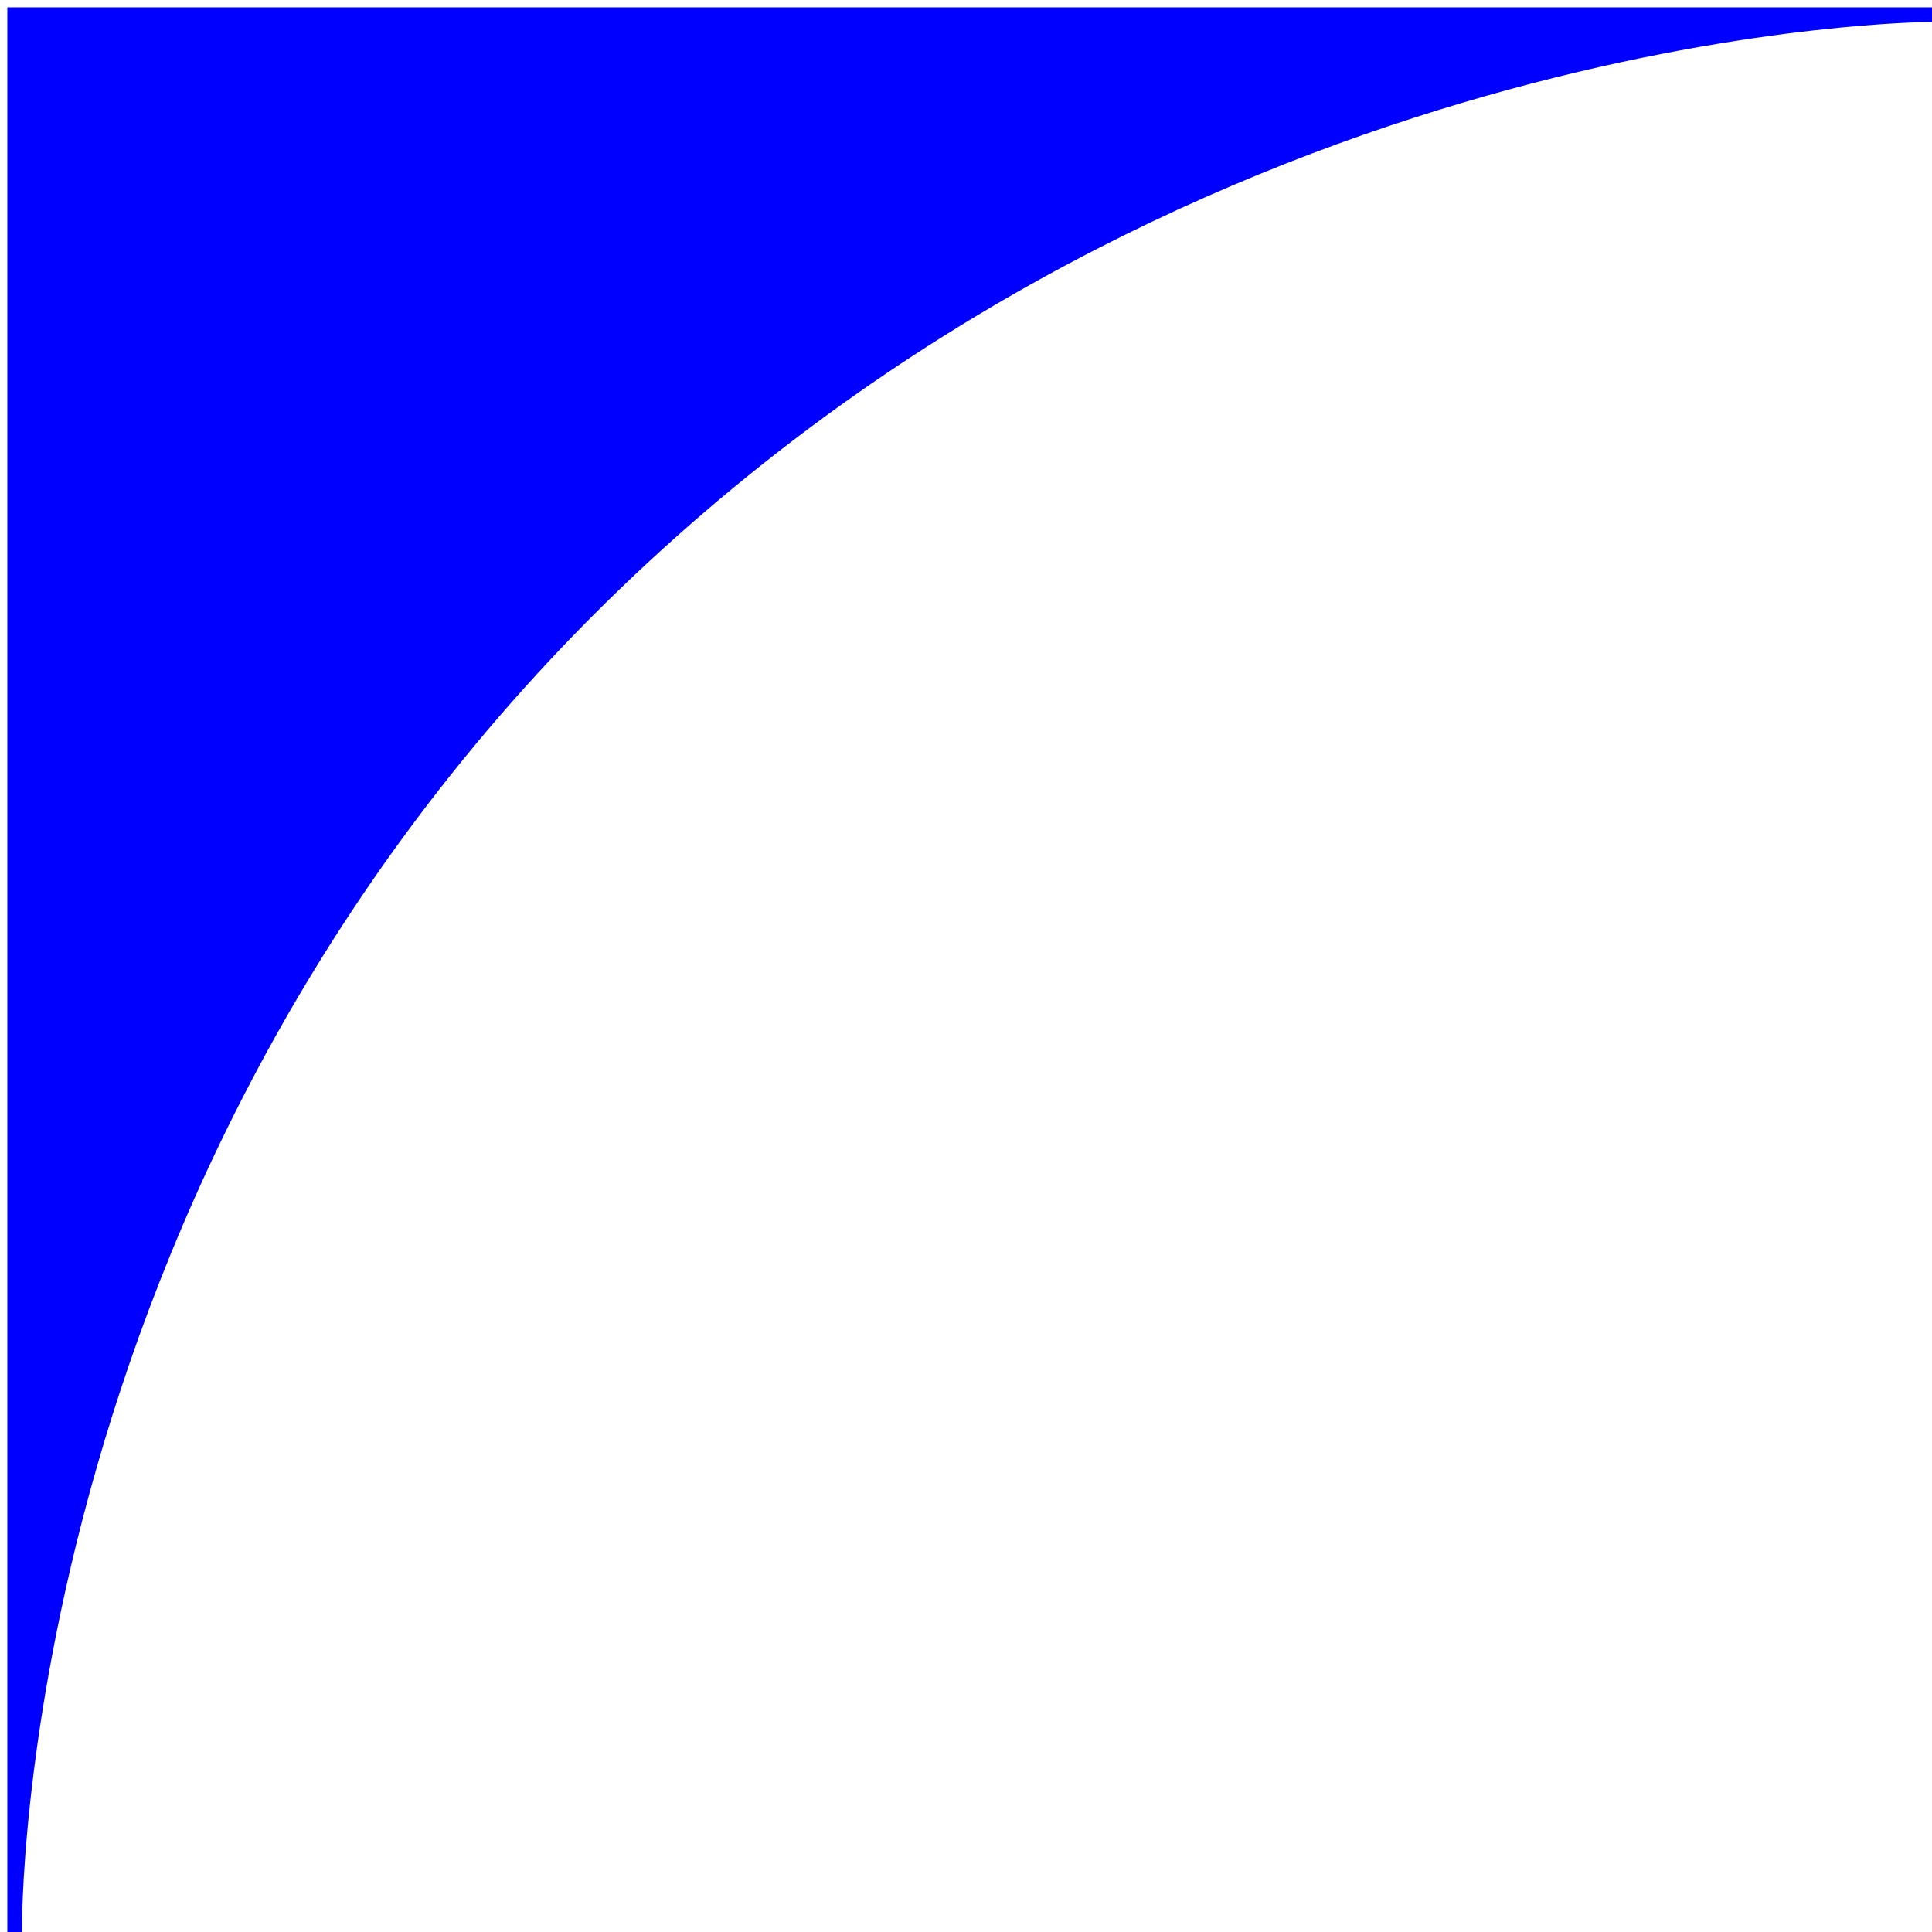
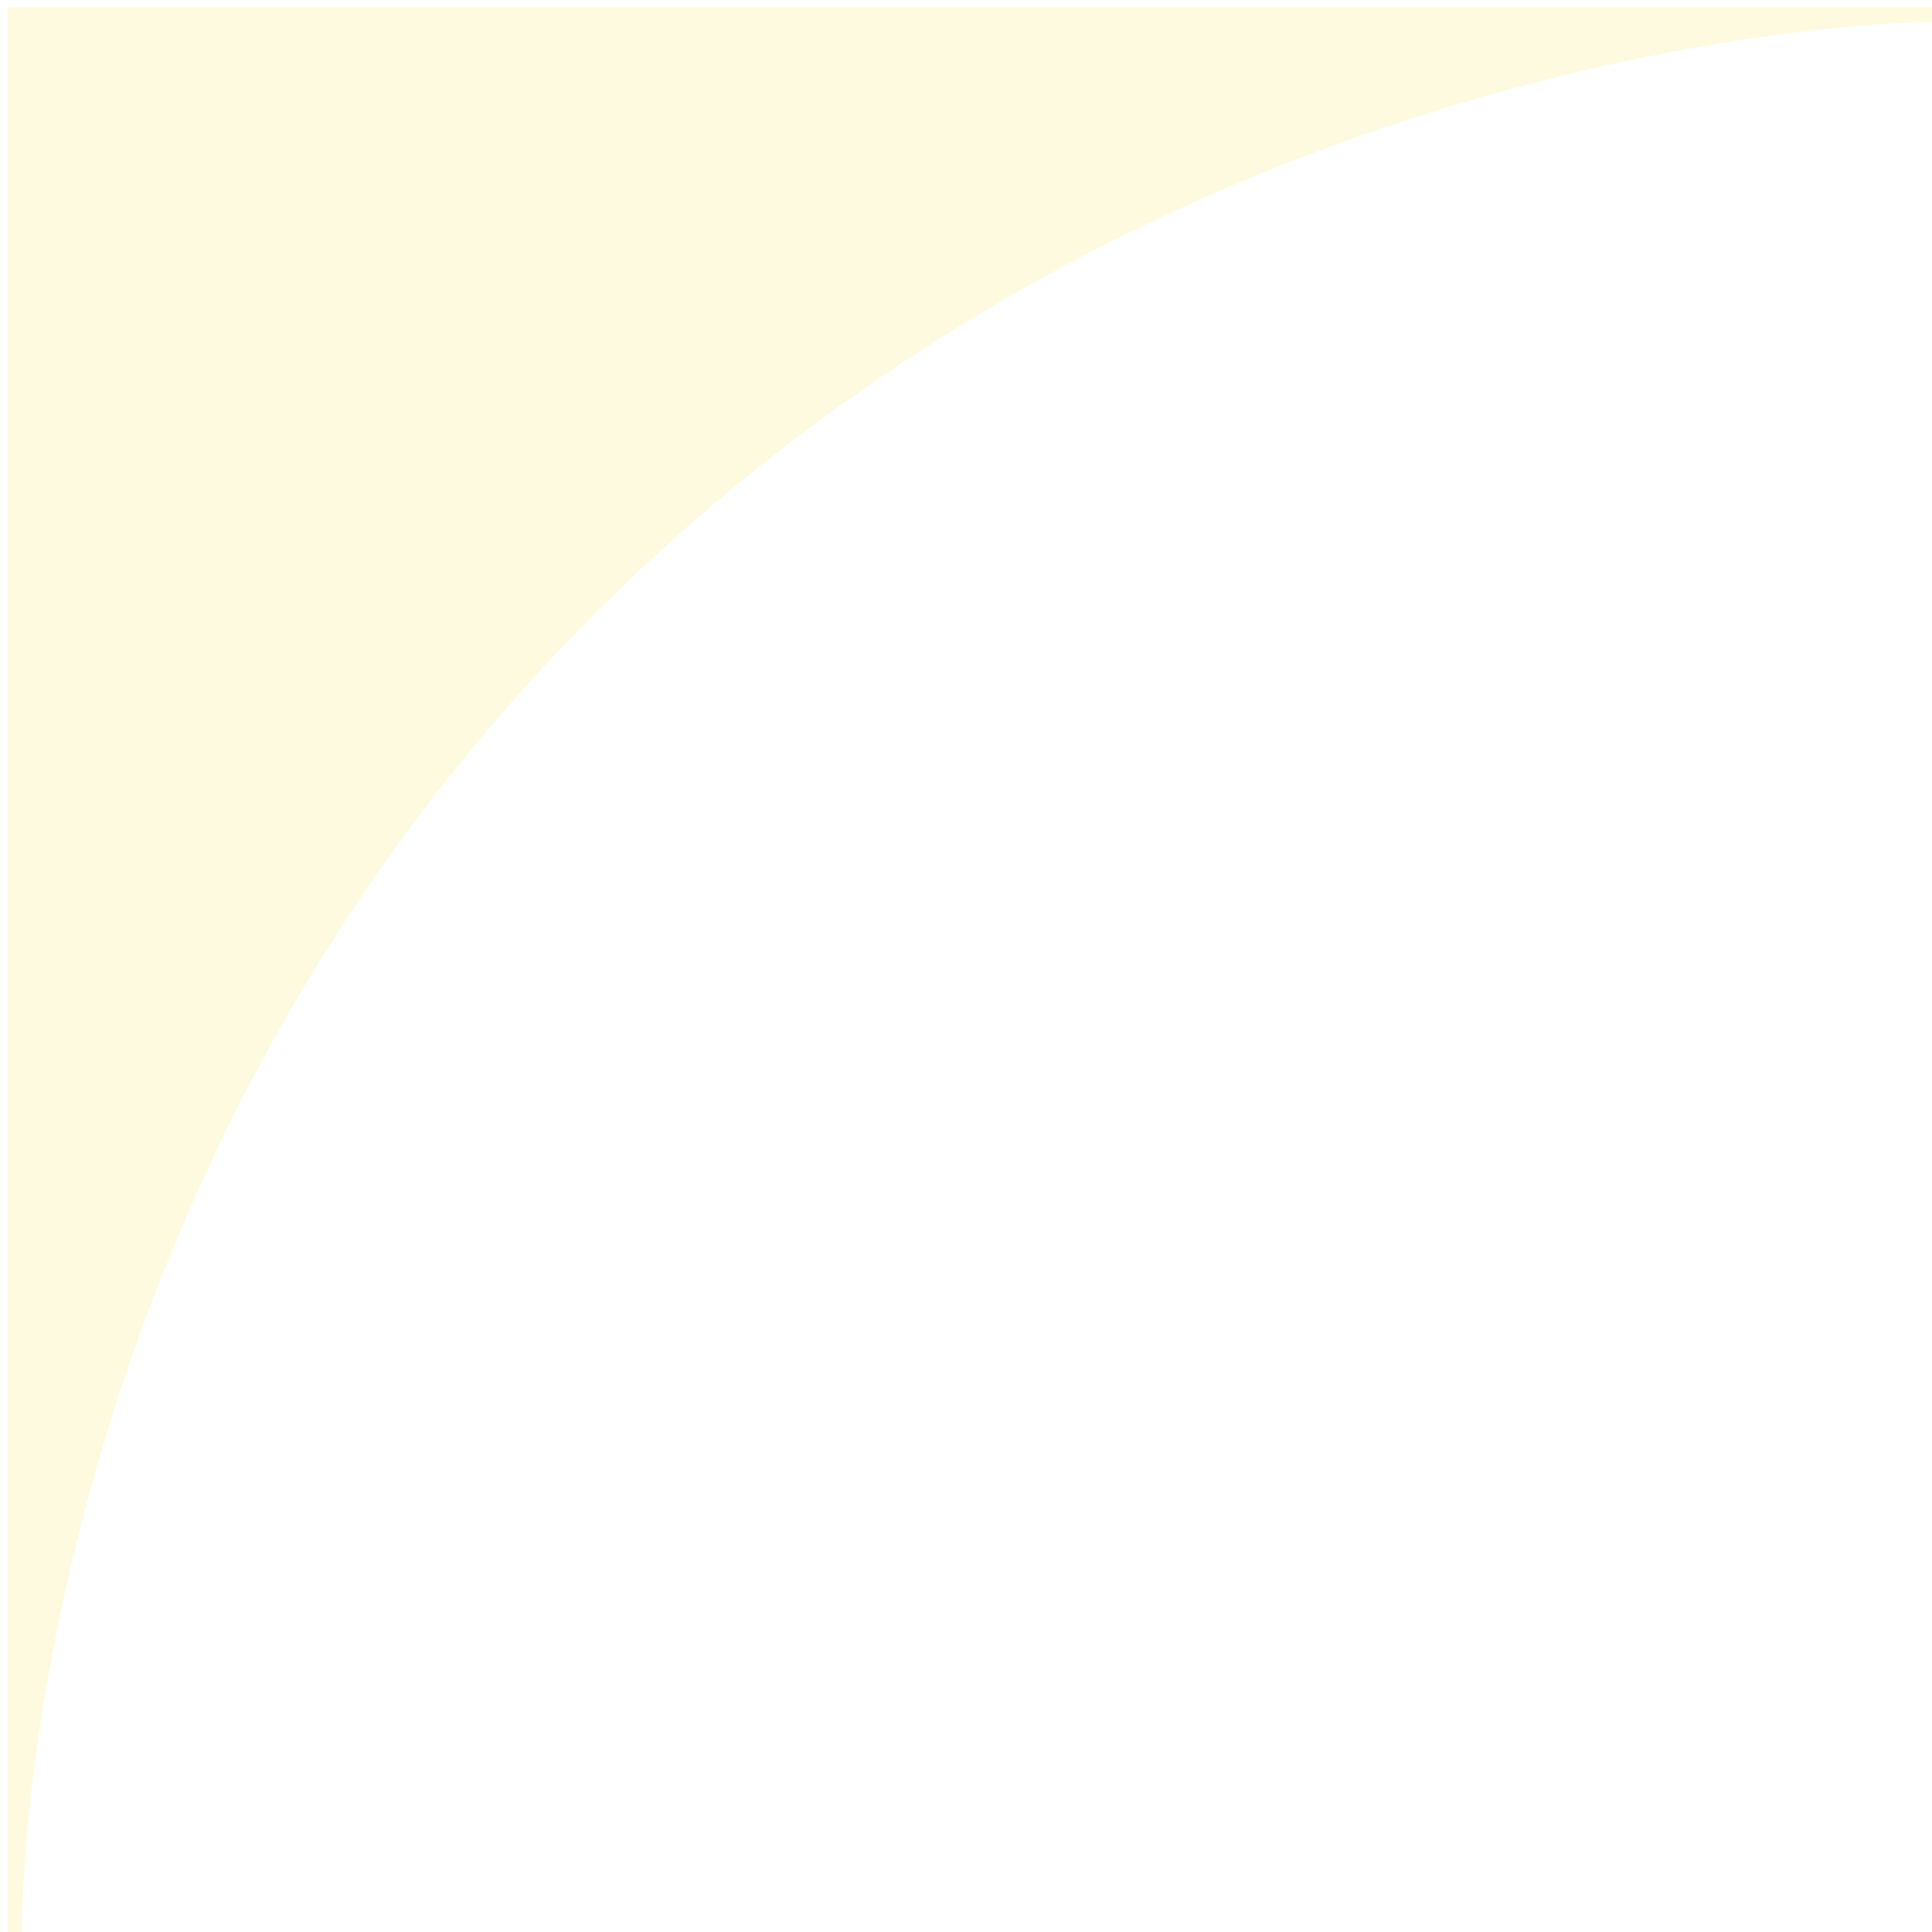
- <svg xmlns="http://www.w3.org/2000/svg" width="75" height="75" viewBox="0 0 132 132" fill="none">
-   <path d="M1 0.999H132C132 0.999 84 0.999 44 38C0.308 78.417 1 131.999 1 131.999V0.999Z" fill="blue" stroke="blue" />
+ <svg xmlns="http://www.w3.org/2000/svg" width="95" height="95" viewBox="0 0 132 132" fill="none">
+   <path d="M1 0.999H132C132 0.999 84 0.999 44 38C0.308 78.417 1 131.999 1 131.999V0.999Z" fill="#FEFAE0" stroke="#FEFAE0" />
</svg>
